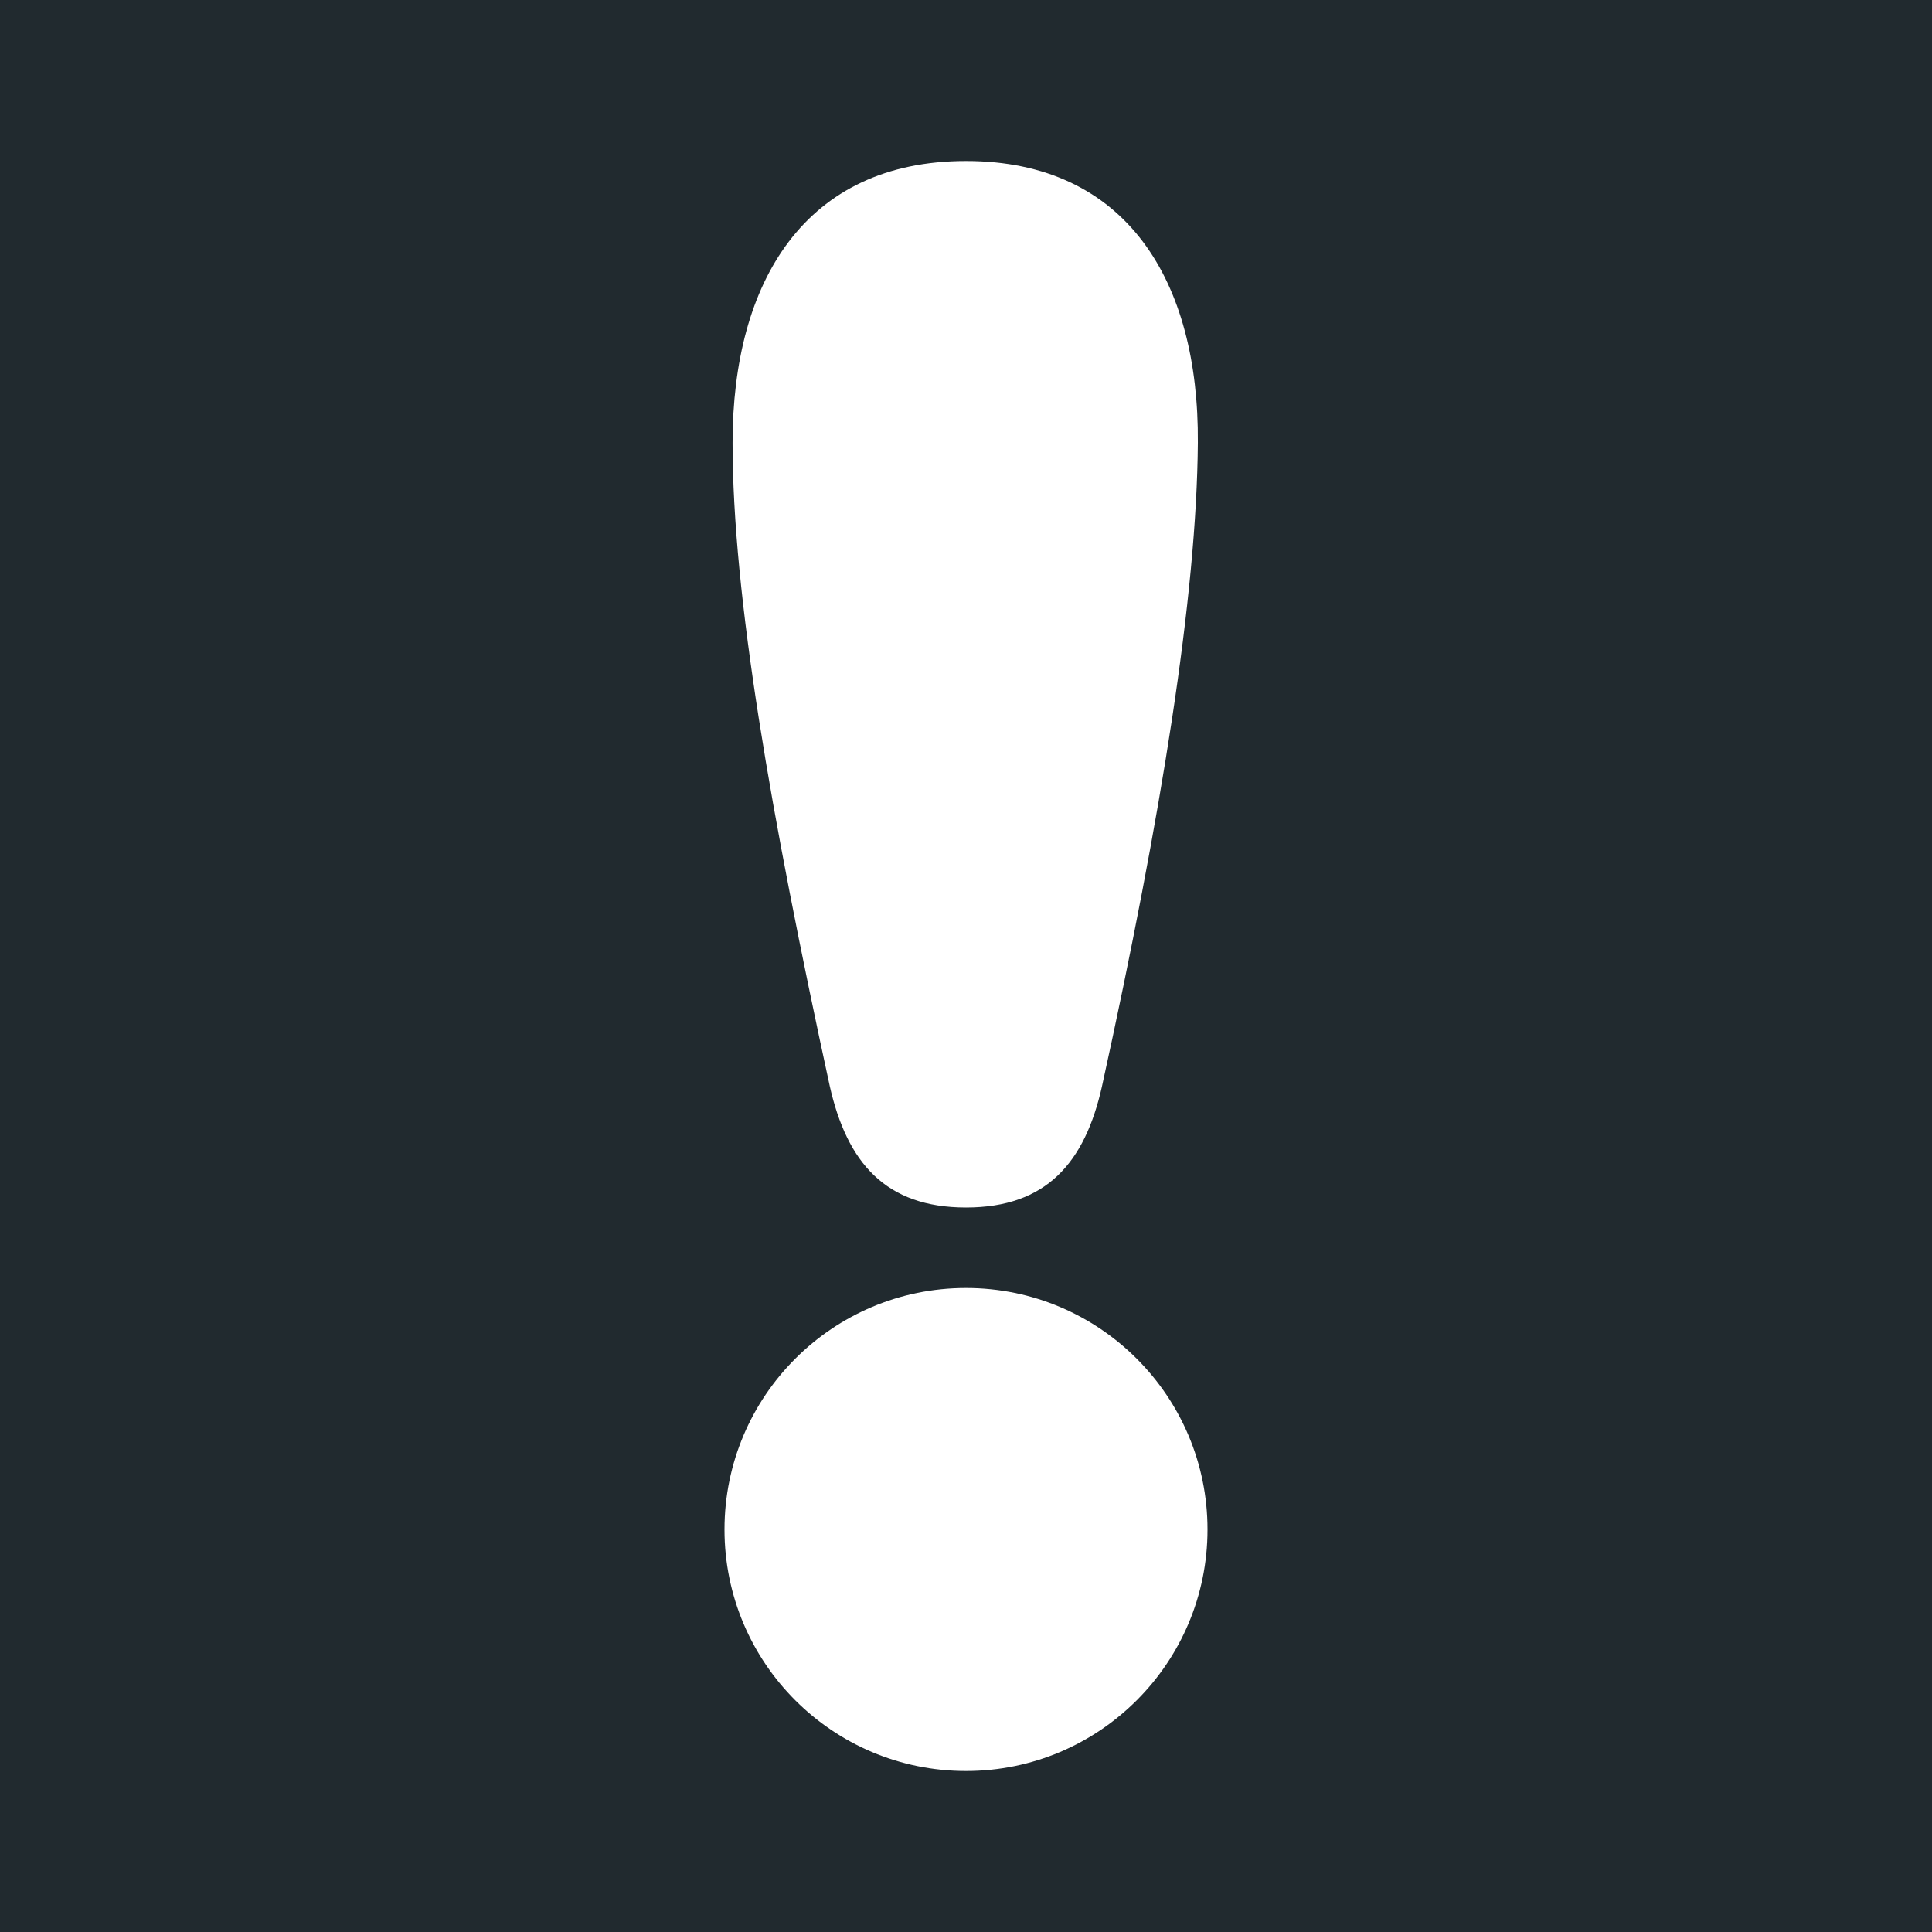
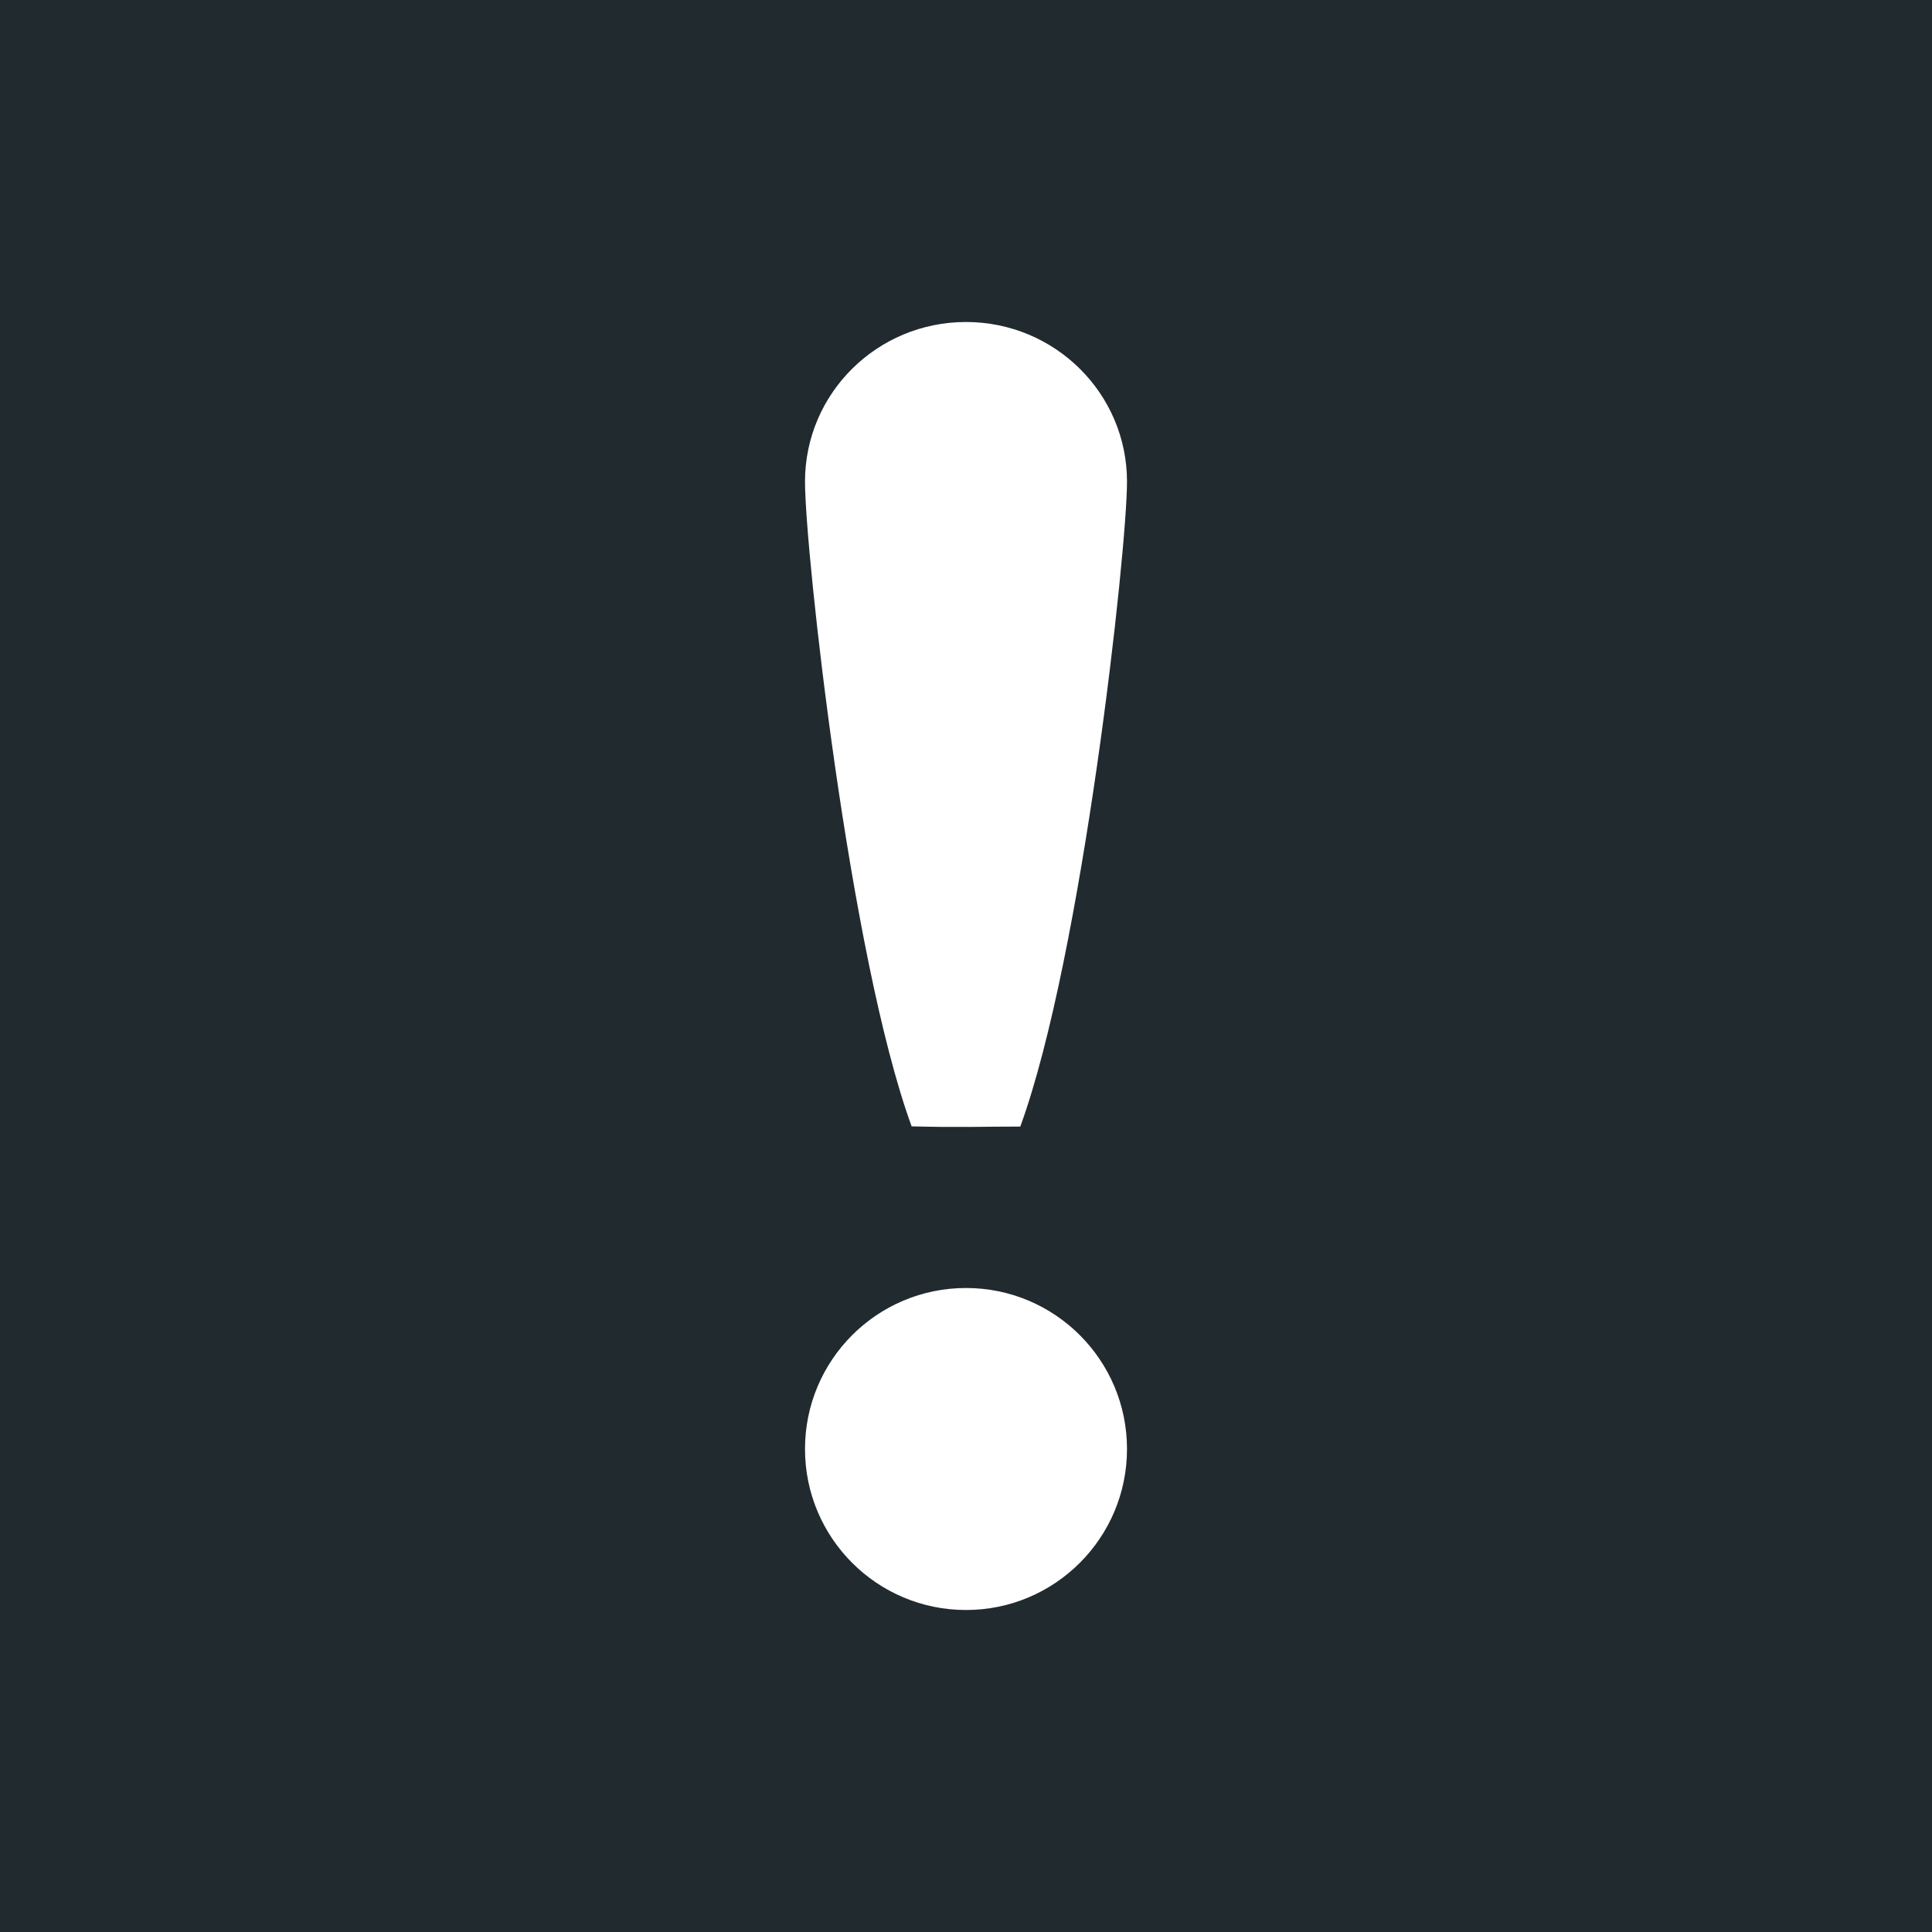
- <svg xmlns="http://www.w3.org/2000/svg" version="1.1" width="24" height="24" id="svg2" xml:space="preserve">
-   <defs id="defs6">
-     <clipPath id="clipPath18">
-       <path d="M 0,256 256,256 256,0 0,0 0,256 z" id="path20" />
-     </clipPath>
-   </defs>
-   <g transform="matrix(1.25,0,0,-1.25,0,24)" id="g10">
-     <path d="m 0,0 19.2,0 0,19.2 L 0,19.2 0,0 z" id="path12" style="fill:#212a2f;fill-opacity:1;fill-rule:nonzero;stroke:none" />
-     <g transform="matrix(0.075,0,0,0.075,9.595665,7.30587)" id="g22">
-       <path d="m 18.074,14.641 c 7.921,36.061 12.553,65.021 12.705,85.281 0.16,21.333 -9.388,37.333 -30.721,37.333 -21.333,0 -30.93,-16 -30.93,-37.333 0,-20.26 5.052,-49.22 12.886,-85.281 2.288,-10.094 7.378,-16.053 18.045,-16.053 10.667,0 15.756,5.959 18.016,16.053 z" id="path24" style="fill:#ffffff;fill-opacity:1;fill-rule:nonzero;stroke:none" />
-     </g>
-     <path d="m 15,19 a 3,3 0 1 1 -6,0 3,3 0 1 1 6,0 z" transform="matrix(0.8,0,0,-0.8,0,19.2)" id="path3016" style="fill:#ffffff;fill-opacity:1;stroke:none" />
+ <svg xmlns="http://www.w3.org/2000/svg" version="1.1" x="0px" y="0px" width="48px" height="48px" viewBox="0 0 48 48" enable-background="new 0 0 48 48" xml:space="preserve">
+   <g id="Layer_2">
+     <rect fill="#212A2F" width="48" height="48" />
+   </g>
+   <g id="Layer_3">
+     <path fill-rule="evenodd" clip-rule="evenodd" fill="#FFFFFF" d="M23.999,8C26.208,8,28,9.775,28,11.966   c0,1.719-1.106,11.787-2.651,16.023c-0.913,0-1.536,0.026-2.7-0.005C21.104,23.748,20,13.683,20,11.966C20,9.775,21.791,8,23.999,8   z" />
+     <path fill-rule="evenodd" clip-rule="evenodd" fill="#FFFFFF" d="M24,32c2.208,0,4,1.79,4,4s-1.792,4-4,4c-2.209,0-4-1.79-4-4   S21.791,32,24,32z" />
  </g>
</svg>
